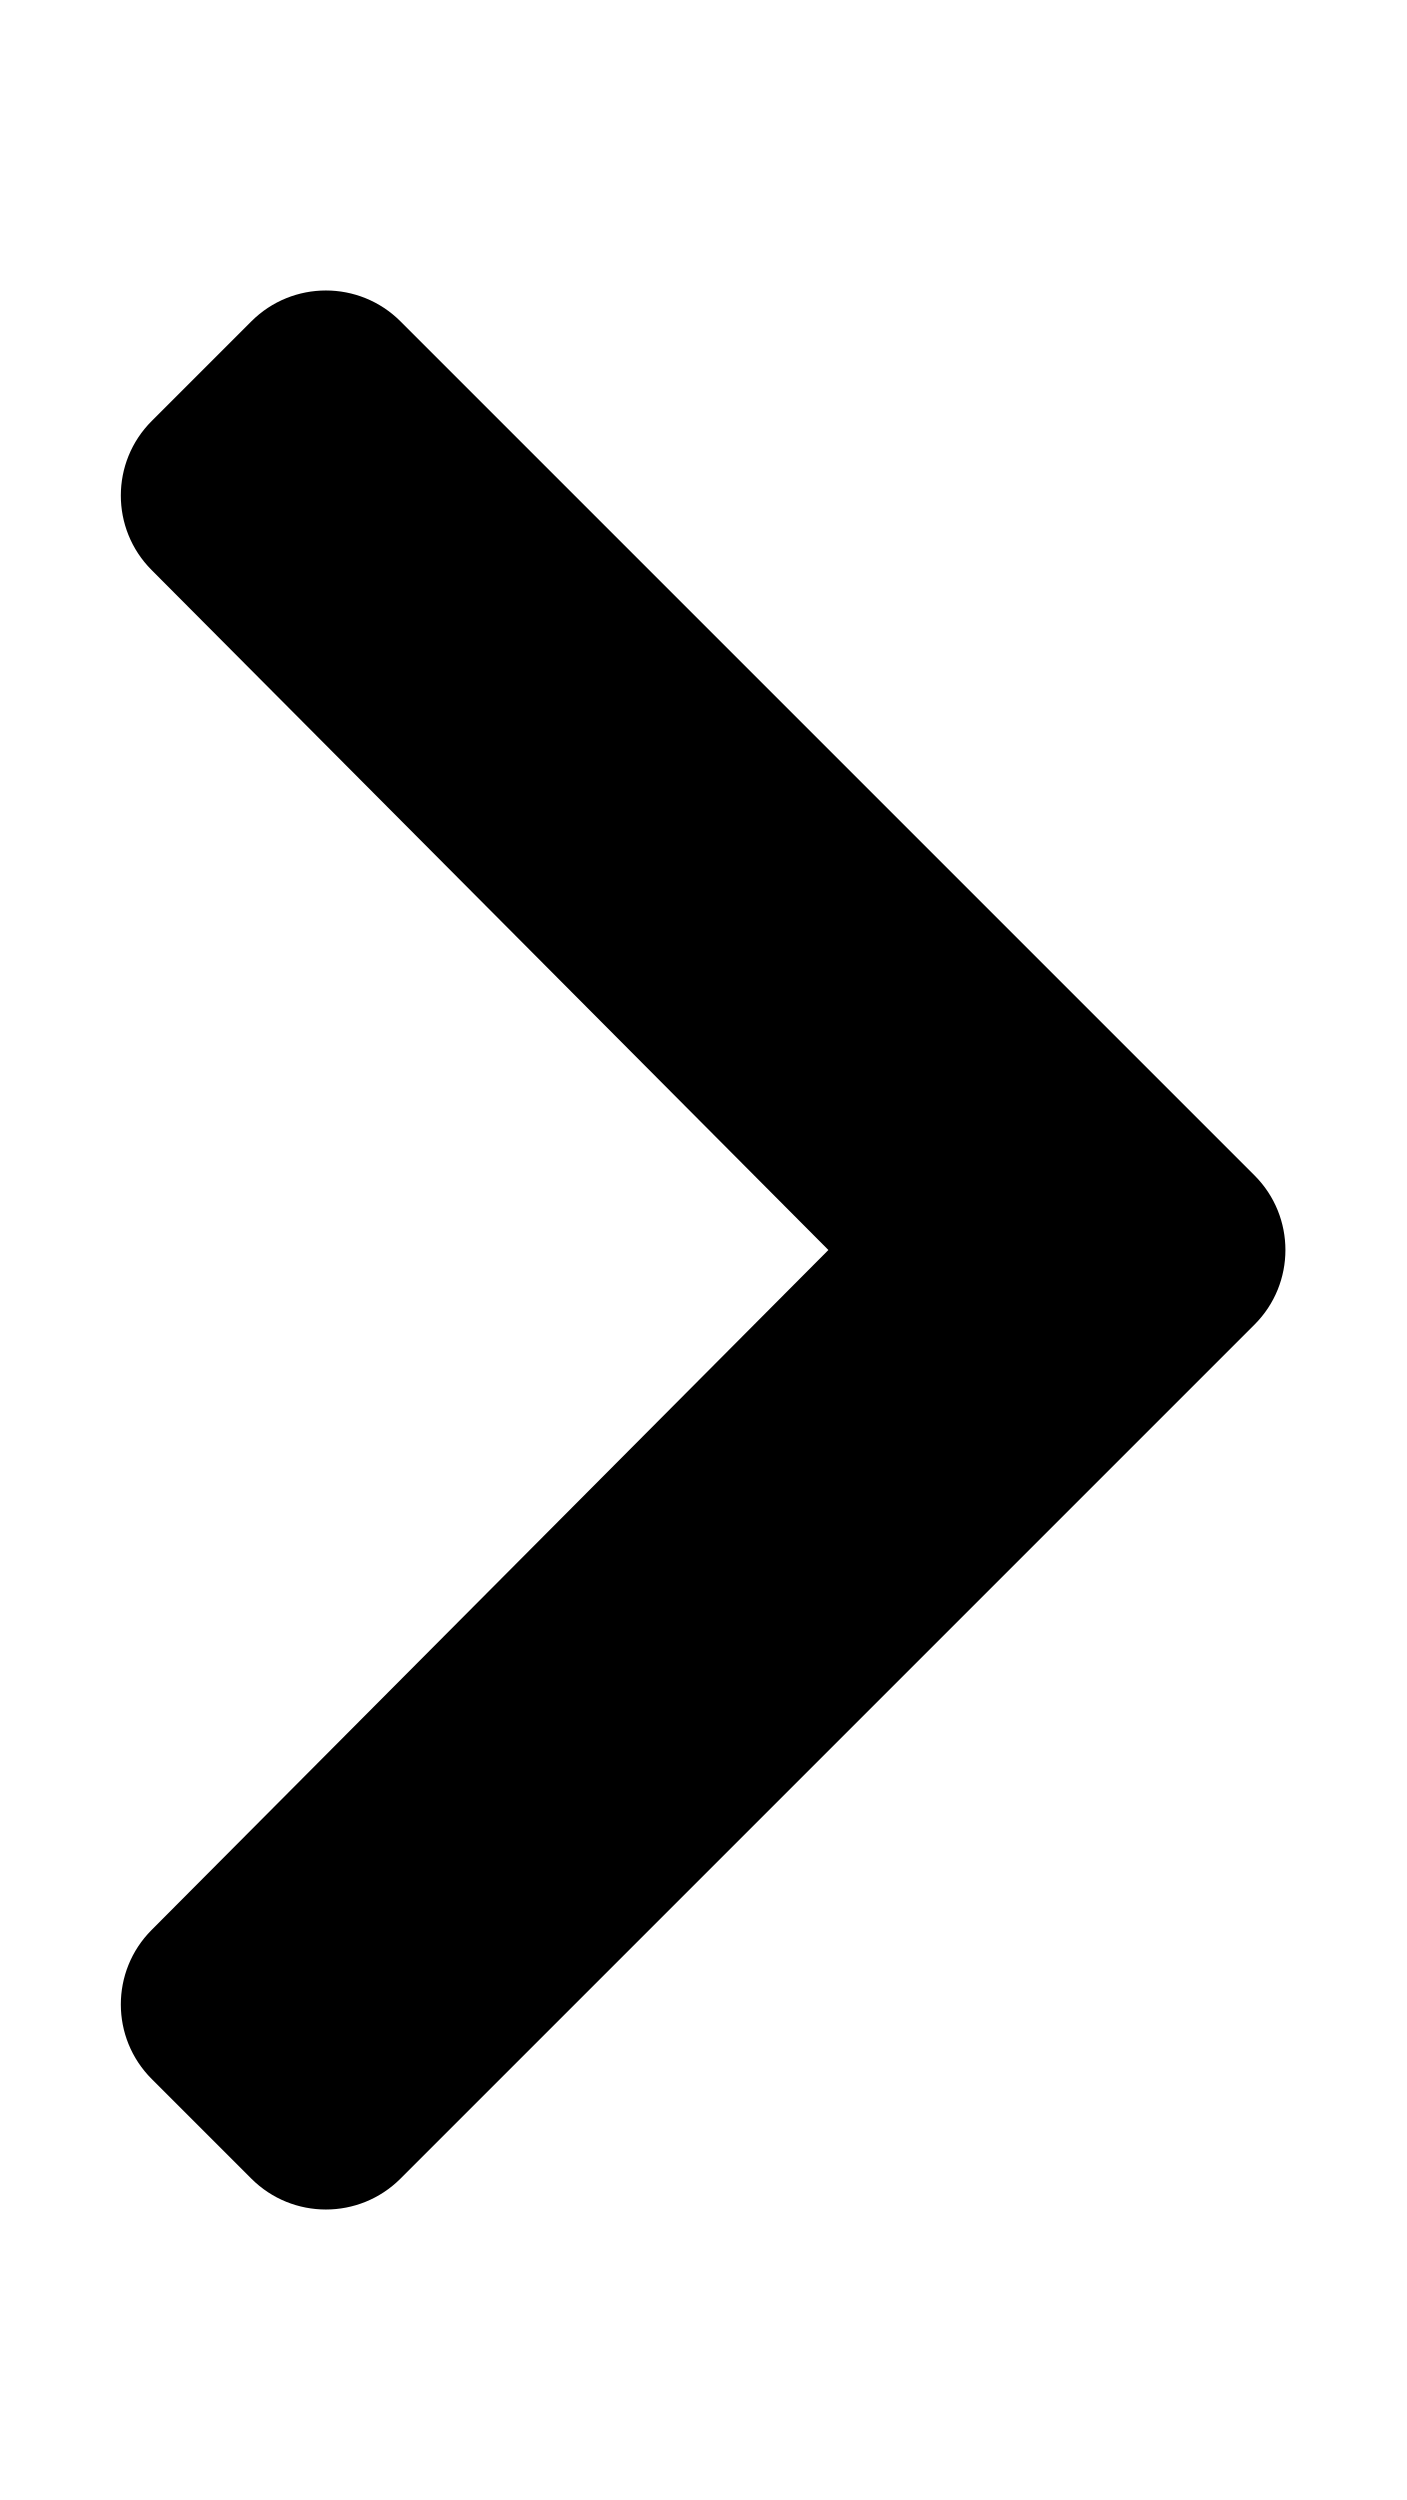
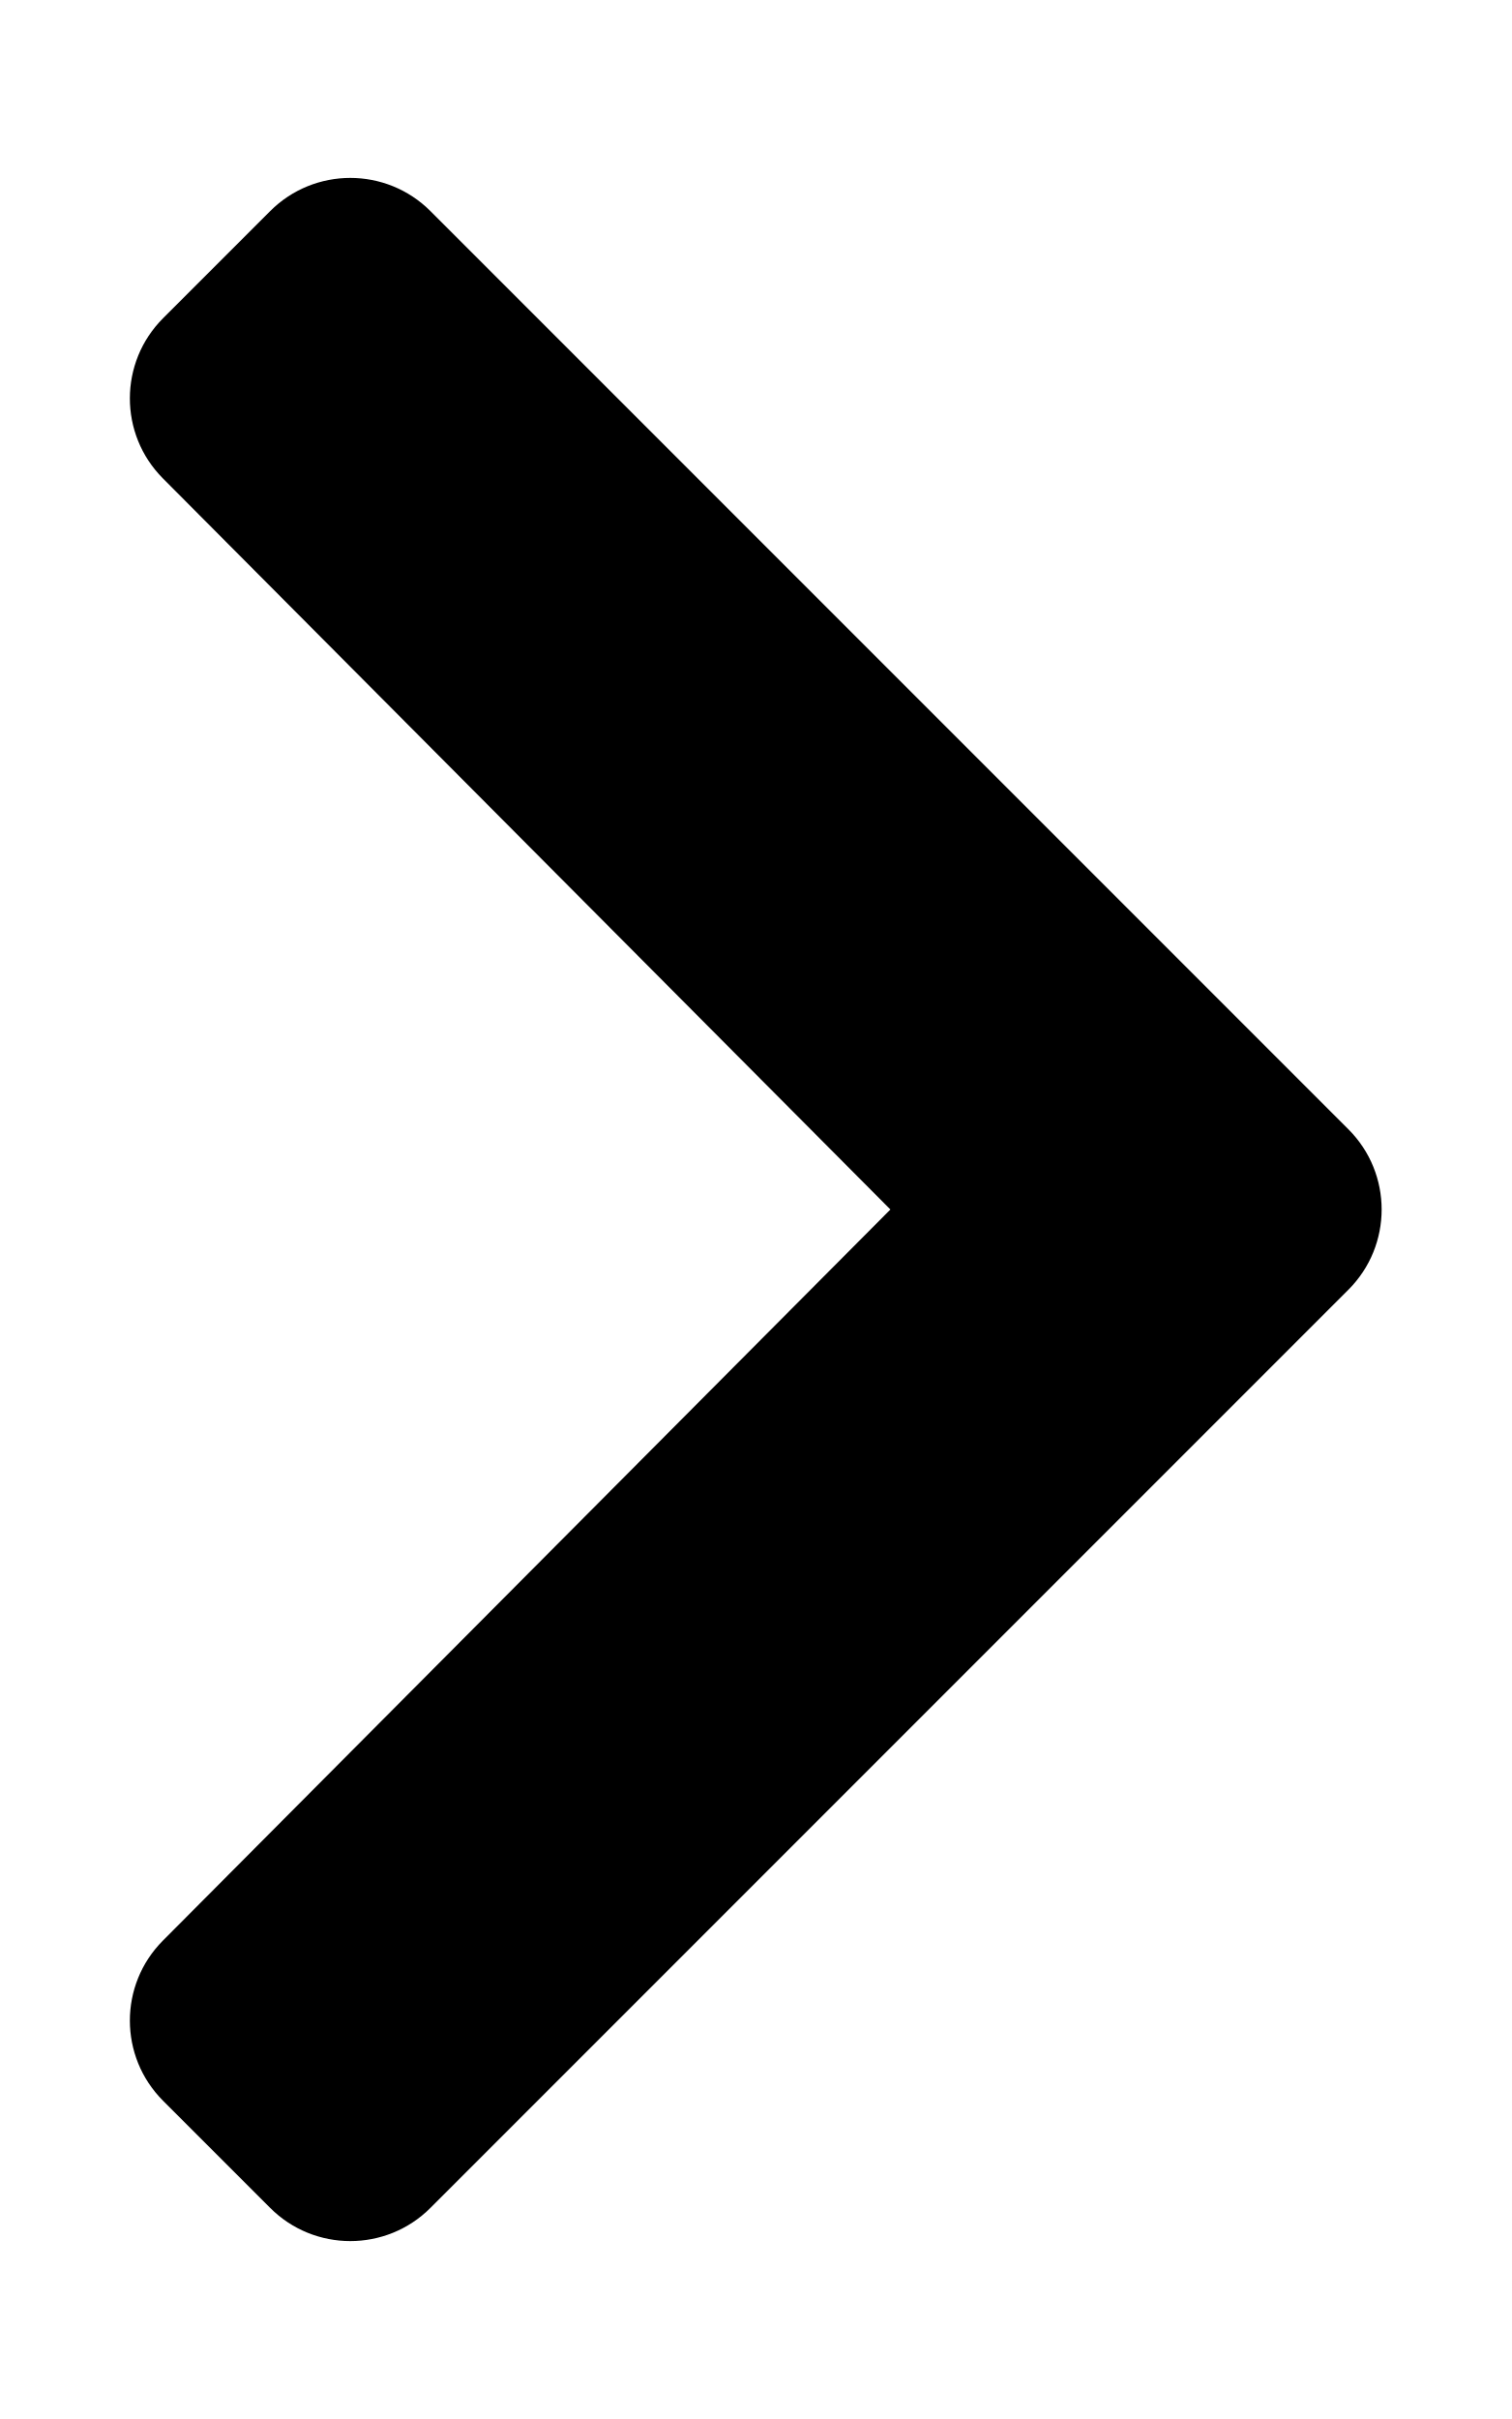
- <svg xmlns="http://www.w3.org/2000/svg" aria-hidden="true" focusable="false" data-prefix="fas" data-icon="chevron-right" class="chevron-right" role="img" viewBox="0 0 320 512" width="9" height="16">
+ <svg xmlns="http://www.w3.org/2000/svg" aria-hidden="true" focusable="false" data-prefix="fas" data-icon="chevron-right" class="chevron-right" role="img" viewBox="0 0 320 512">
  <path fill="currentColor" d="M285.476 272.971L91.132 467.314c-9.373 9.373-24.569 9.373-33.941 0l-22.667-22.667c-9.357-9.357-9.375-24.522-.04-33.901L188.505 256 34.484 101.255c-9.335-9.379-9.317-24.544.04-33.901l22.667-22.667c9.373-9.373 24.569-9.373 33.941 0L285.475 239.03c9.373 9.372 9.373 24.568.001 33.941z" />
</svg>
